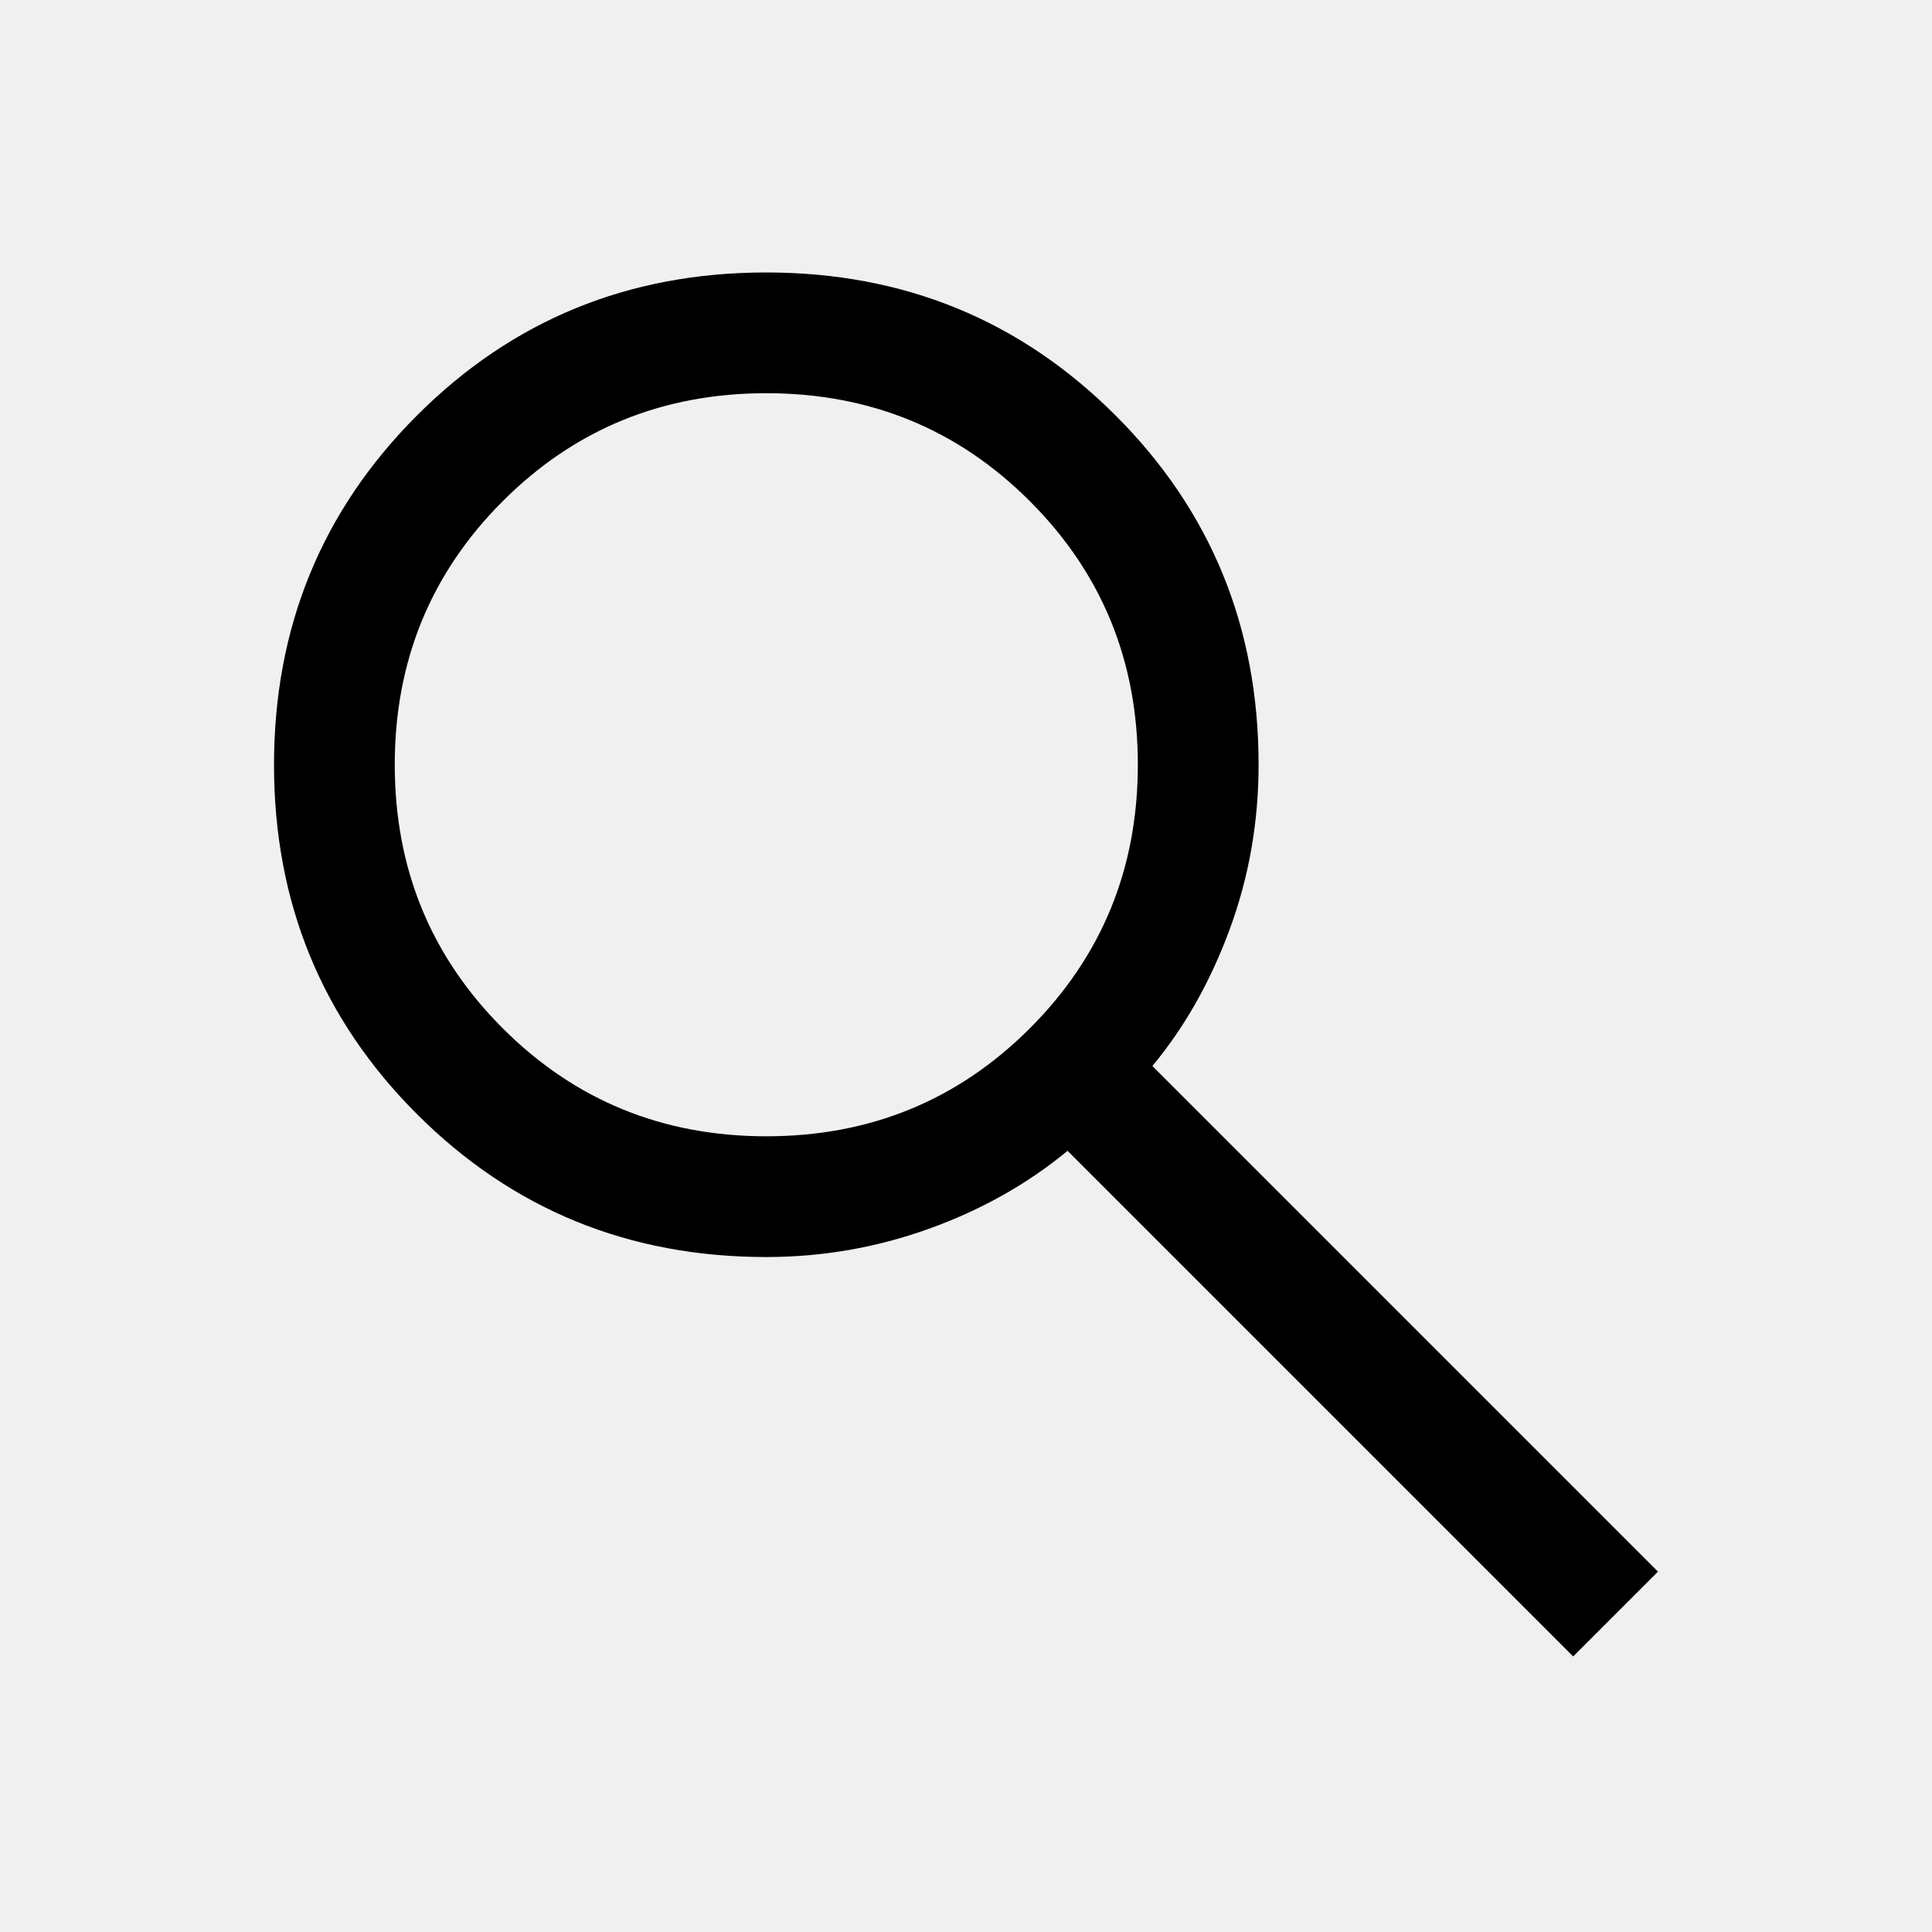
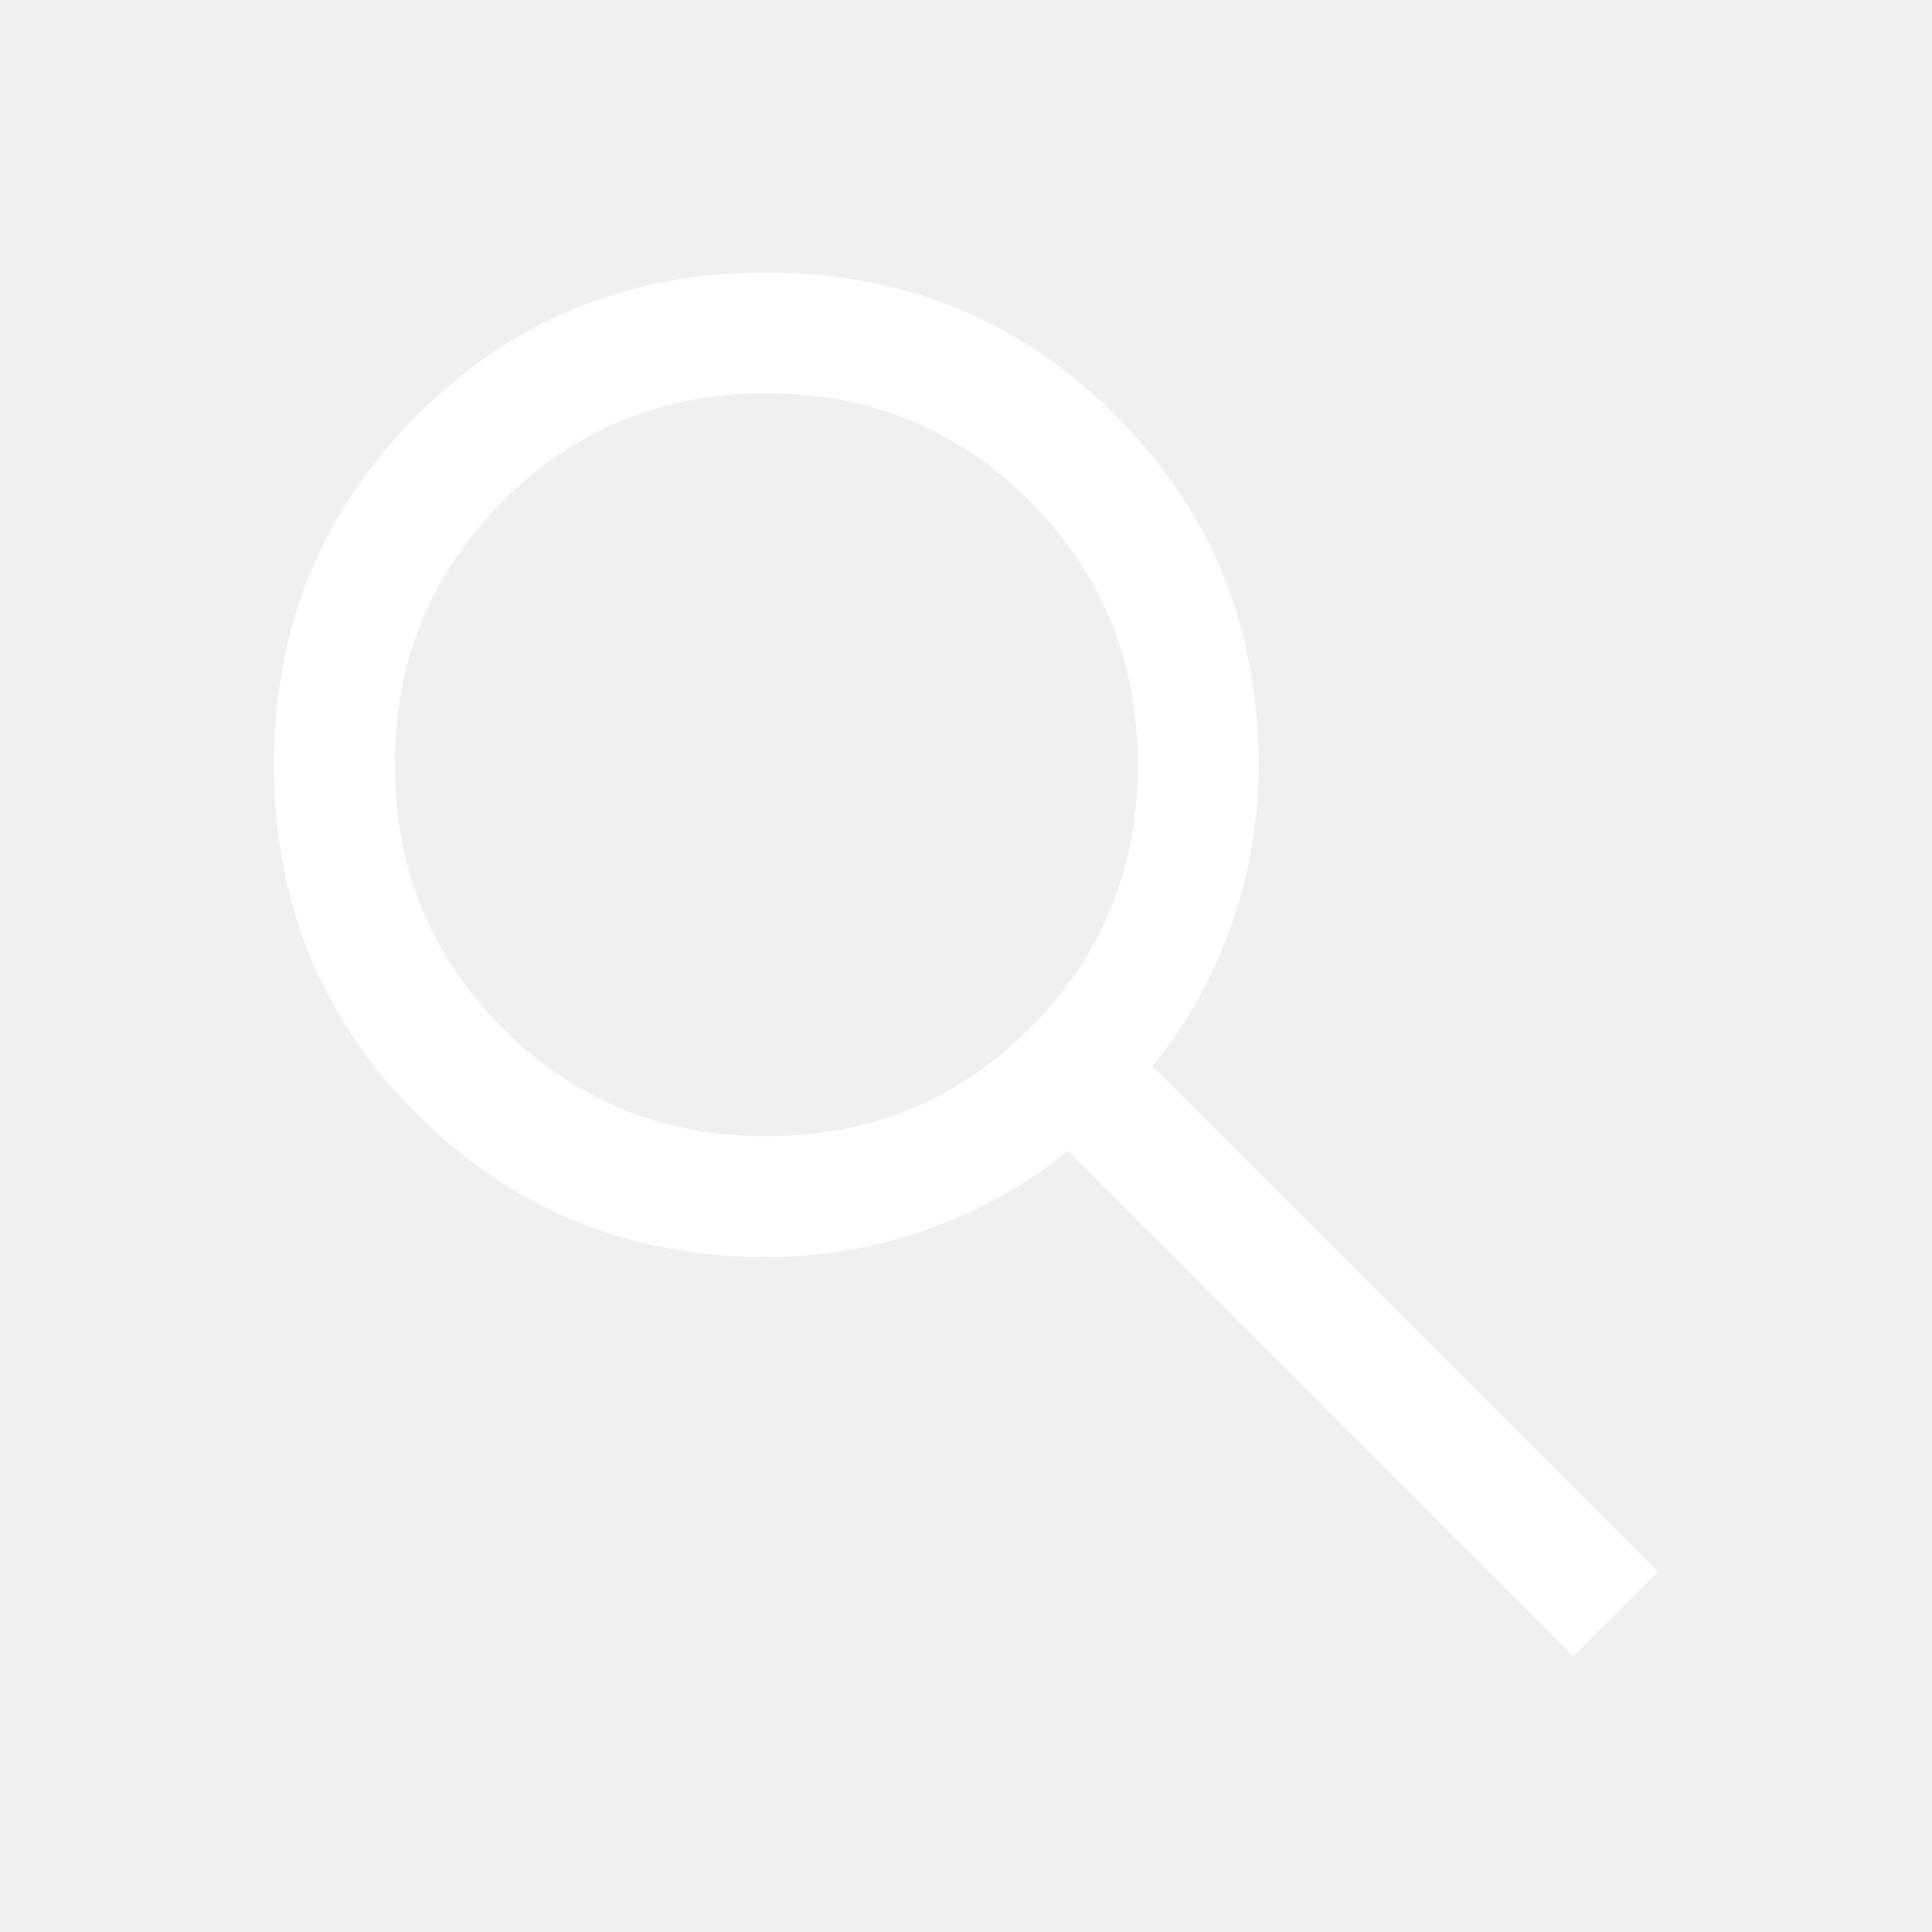
- <svg xmlns="http://www.w3.org/2000/svg" height="24" viewBox="0 -960 960 960" width="24">
+ <svg xmlns="http://www.w3.org/2000/svg" fill="#fff" height="24" viewBox="0 -960 960 960" width="24">
  <path d="M781.692-136.924 530.461-388.155q-30 24.769-69 38.769t-80.692 14q-102.55 0-173.582-71.014t-71.032-173.537q0-102.524 71.014-173.601 71.014-71.076 173.538-71.076 102.523 0 173.6 71.032T625.384-580q0 42.846-14.385 81.846-14.385 39-38.385 67.846l251.231 251.231-42.153 42.153Zm-400.923-258.46q77.308 0 130.962-53.654Q565.385-502.692 565.385-580q0-77.308-53.654-130.962-53.654-53.654-130.962-53.654-77.308 0-130.962 53.654Q196.154-657.308 196.154-580q0 77.308 53.653 130.962 53.654 53.654 130.962 53.654Z" />
</svg>
